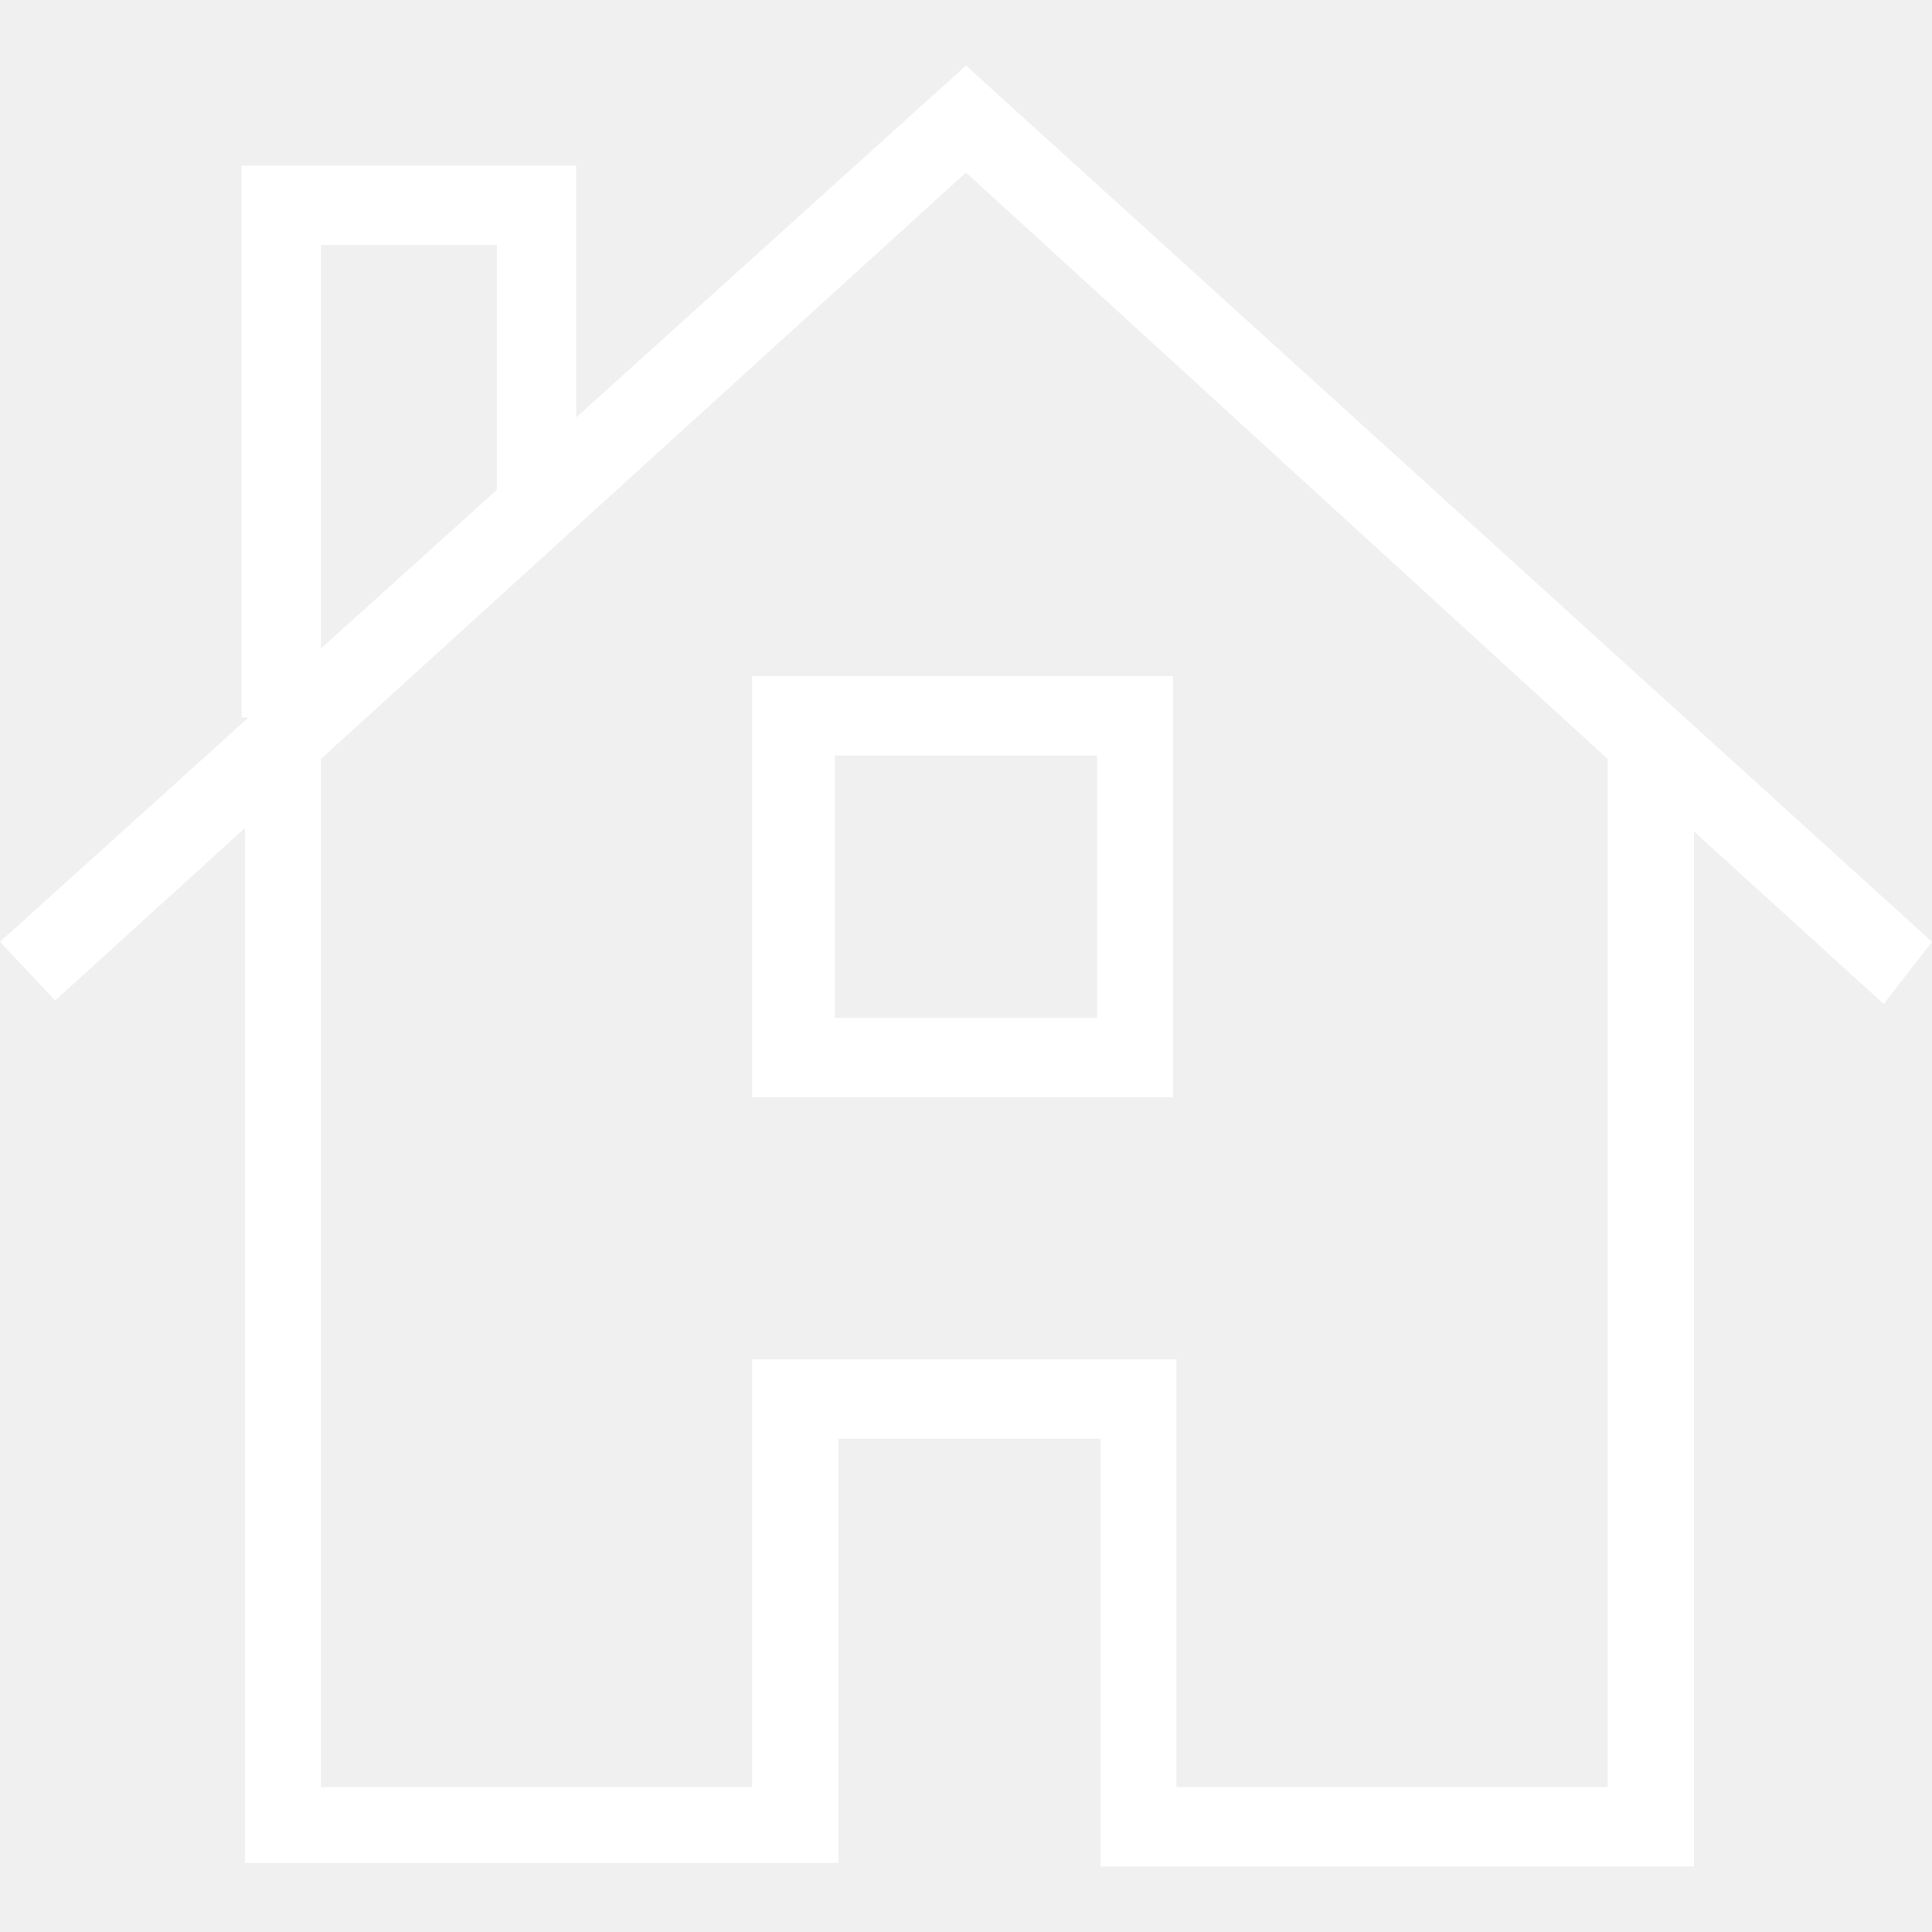
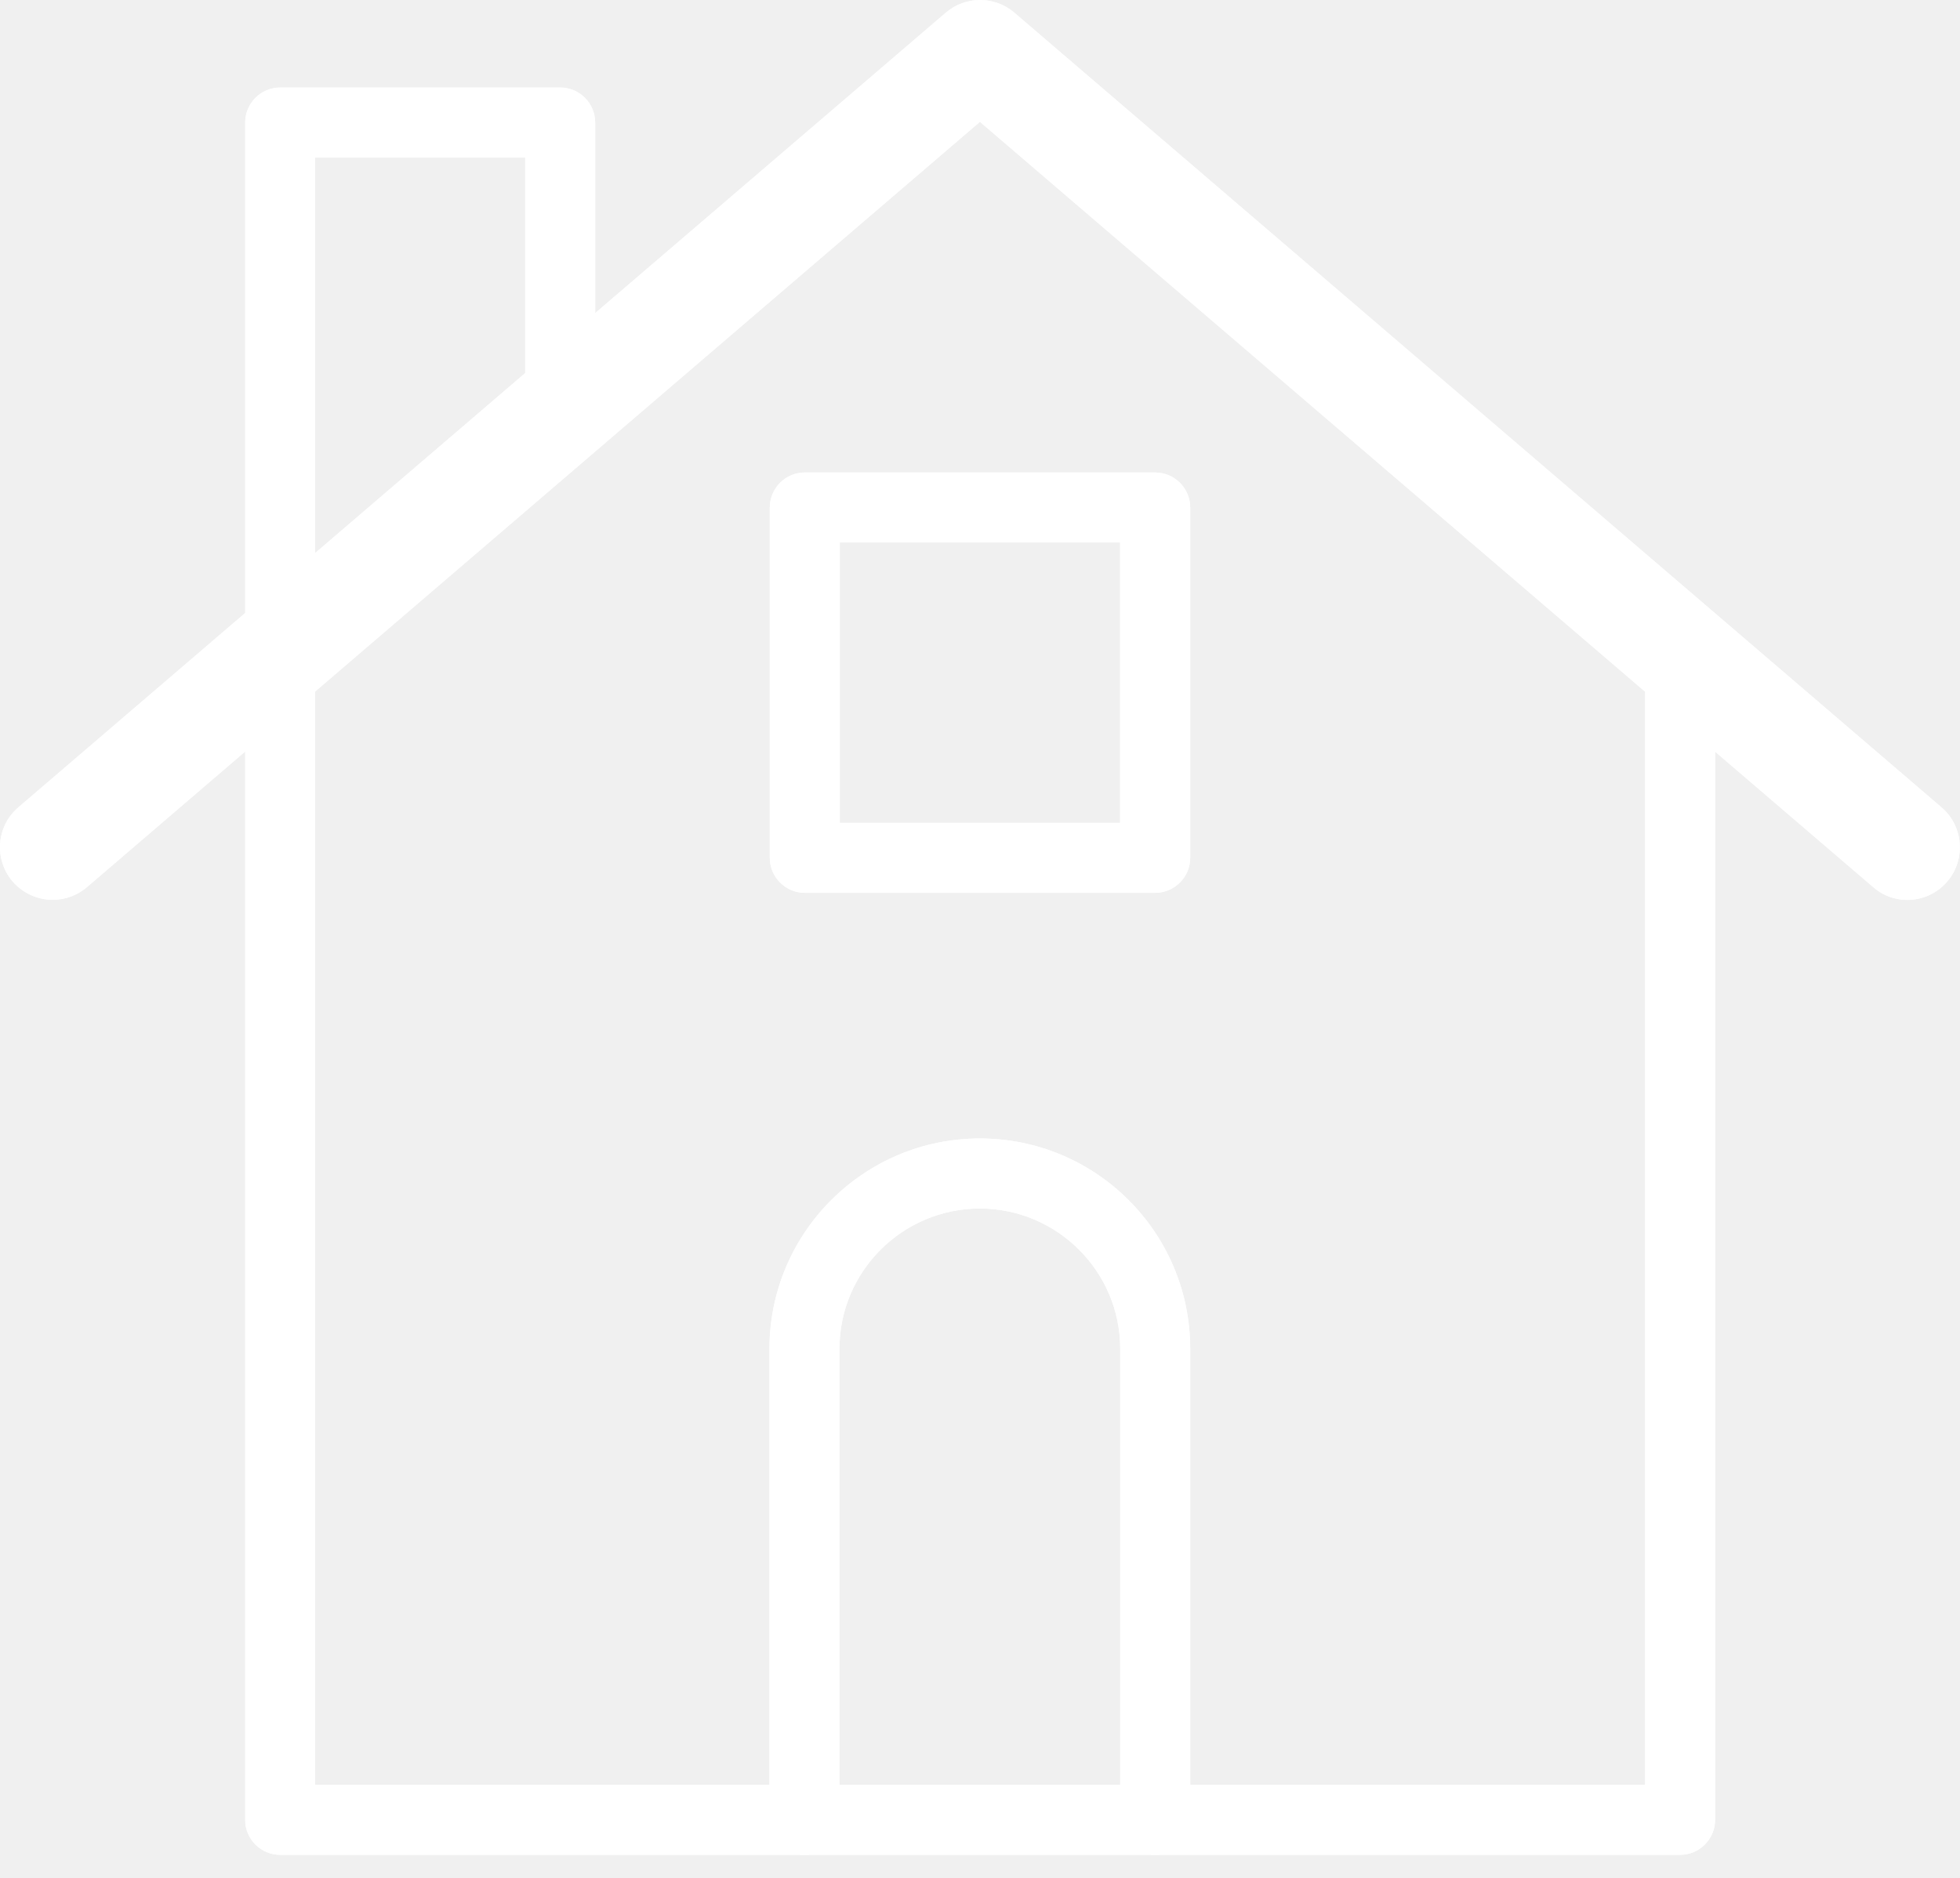
- <svg xmlns="http://www.w3.org/2000/svg" version="1.1" x="0px" y="0px" viewBox="0 0 56 56" style="enable-background:new 0 0 56 56;" xml:space="preserve">
-   <style type="text/css">
- 	.st0{display:none;}
- 	.st1{display:inline;fill:#2A2A2A;}
- 	.st2{fill:#2A2A2A;}
- 	.st3{fill:#FFFFFF;}
- 	.st4{fill:none;stroke:#FFFFFF;stroke-width:3;stroke-linecap:round;stroke-linejoin:round;stroke-miterlimit:10;}
- 	.st5{fill:none;stroke:#FFFFFF;stroke-width:3;stroke-linecap:round;stroke-linejoin:round;}
- 	.st6{fill:none;}
- 	.st7{fill:#FF002B;}
- 	.st8{fill:url(#SVGID_1_);}
- 	.st9{fill:url(#SVGID_2_);}
- 	.st10{clip-path:url(#SVGID_4_);}
- 	.st11{fill:#FF0606;}
- </style>
-   <g id="FOND" class="st0">
- </g>
-   <g id="Calque_1">
-     <g>
-       <path class="st3" d="M21.8,31.8h12.2V19.6H21.8V31.8z M24.2,21.9h7.6v7.6h-7.6V21.9z" />
-       <path class="st3" d="M56,27.3L28,1.9L16.7,12.1V4.8H7v16h0.2L0,27.3l1.6,1.7l5.5-5v30h17.2V41.7h7.6v12.4h17.2v-30l5.5,5L56,27.3z     M9.3,7.1h5.1v7.1l-5.1,4.6V7.1z M46.6,51.8H34.1V39.4H21.8v12.4H9.3V22L28,5L46.6,22V51.8z" />
-     </g>
-     <rect class="st6" width="56" height="56" />
-   </g>
+ <svg xmlns="http://www.w3.org/2000/svg" width="24" height="23" viewBox="0 0 24 23" fill="none">
+   <path d="M20.572 22.718H3.431C3.195 22.718 3.002 22.526 3.002 22.29V8.2C3.002 7.964 3.195 7.771 3.431 7.771C3.666 7.771 3.859 7.964 3.859 8.2V21.861H20.144V8.2C20.144 7.964 20.337 7.771 20.572 7.771C20.808 7.771 21.001 7.964 21.001 8.2V22.29C21.001 22.526 20.808 22.718 20.572 22.718Z" fill="white" />
+   <path d="M0.644 11.021C0.464 11.021 0.284 10.943 0.156 10.798C-0.076 10.528 -0.046 10.12 0.224 9.889L11.583 0.154C11.823 -0.051 12.179 -0.051 12.419 0.154L23.774 9.889C24.044 10.12 24.074 10.528 23.843 10.798C23.611 11.068 23.204 11.098 22.938 10.866L11.999 1.492L1.064 10.866C0.944 10.969 0.794 11.021 0.644 11.021Z" fill="white" />
+   <path d="M14.145 10.935H9.854C9.619 10.935 9.426 10.742 9.426 10.507V6.216C9.426 5.98 9.619 5.787 9.854 5.787H14.145C14.381 5.787 14.574 5.98 14.574 6.216V10.507C14.574 10.742 14.381 10.935 14.145 10.935ZM10.283 10.078H13.716V6.644H10.283V10.078Z" fill="white" />
+   <path d="M14.146 22.719C13.91 22.719 13.717 22.526 13.717 22.29V16.52C13.717 15.573 12.945 14.802 11.998 14.802C11.051 14.802 10.279 15.573 10.279 16.52V22.29C10.279 22.526 10.086 22.719 9.851 22.719C9.615 22.719 9.422 22.526 9.422 22.29V16.52C9.422 15.102 10.575 13.944 11.998 13.944C13.421 13.944 14.574 15.097 14.574 16.52V22.29C14.574 22.526 14.381 22.719 14.146 22.719Z" fill="white" />
+   <path d="M3.431 8.419C3.195 8.419 3.002 8.226 3.002 7.991V1.501C3.002 1.265 3.195 1.072 3.431 1.072H6.86C7.096 1.072 7.288 1.265 7.288 1.501V5.11C7.288 5.346 7.096 5.539 6.86 5.539C6.624 5.539 6.431 5.346 6.431 5.11V1.93H3.859V7.991C3.859 8.226 3.666 8.419 3.431 8.419Z" fill="white" />
+   <path d="M20.572 22.718H3.431C3.195 22.718 3.002 22.526 3.002 22.29V8.2C3.002 7.964 3.195 7.771 3.431 7.771C3.666 7.771 3.859 7.964 3.859 8.2V21.861H20.144V8.2C20.144 7.964 20.337 7.771 20.572 7.771C20.808 7.771 21.001 7.964 21.001 8.2V22.29C21.001 22.526 20.808 22.718 20.572 22.718Z" fill="white" />
+   <path d="M0.644 11.021C0.464 11.021 0.284 10.943 0.156 10.798C-0.076 10.528 -0.046 10.12 0.224 9.889L11.583 0.154C11.823 -0.051 12.179 -0.051 12.419 0.154L23.774 9.889C24.044 10.12 24.074 10.528 23.843 10.798C23.611 11.068 23.204 11.098 22.938 10.866L11.999 1.492L1.064 10.866C0.944 10.969 0.794 11.021 0.644 11.021Z" fill="white" />
+   <path d="M14.145 10.935H9.854C9.619 10.935 9.426 10.742 9.426 10.507V6.216C9.426 5.98 9.619 5.787 9.854 5.787H14.145C14.381 5.787 14.574 5.98 14.574 6.216V10.507C14.574 10.742 14.381 10.935 14.145 10.935ZM10.283 10.078H13.716V6.644H10.283V10.078Z" fill="white" />
+   <path d="M14.146 22.719C13.91 22.719 13.717 22.526 13.717 22.29V16.52C13.717 15.573 12.945 14.802 11.998 14.802C11.051 14.802 10.279 15.573 10.279 16.52V22.29C10.279 22.526 10.086 22.719 9.851 22.719C9.615 22.719 9.422 22.526 9.422 22.29V16.52C9.422 15.102 10.575 13.944 11.998 13.944C13.421 13.944 14.574 15.097 14.574 16.52V22.29C14.574 22.526 14.381 22.719 14.146 22.719Z" fill="white" />
+   <path d="M3.431 8.419C3.195 8.419 3.002 8.226 3.002 7.991V1.501C3.002 1.265 3.195 1.072 3.431 1.072H6.86C7.096 1.072 7.288 1.265 7.288 1.501V5.11C7.288 5.346 7.096 5.539 6.86 5.539C6.624 5.539 6.431 5.346 6.431 5.11V1.93H3.859V7.991C3.859 8.226 3.666 8.419 3.431 8.419Z" fill="white" />
</svg>
